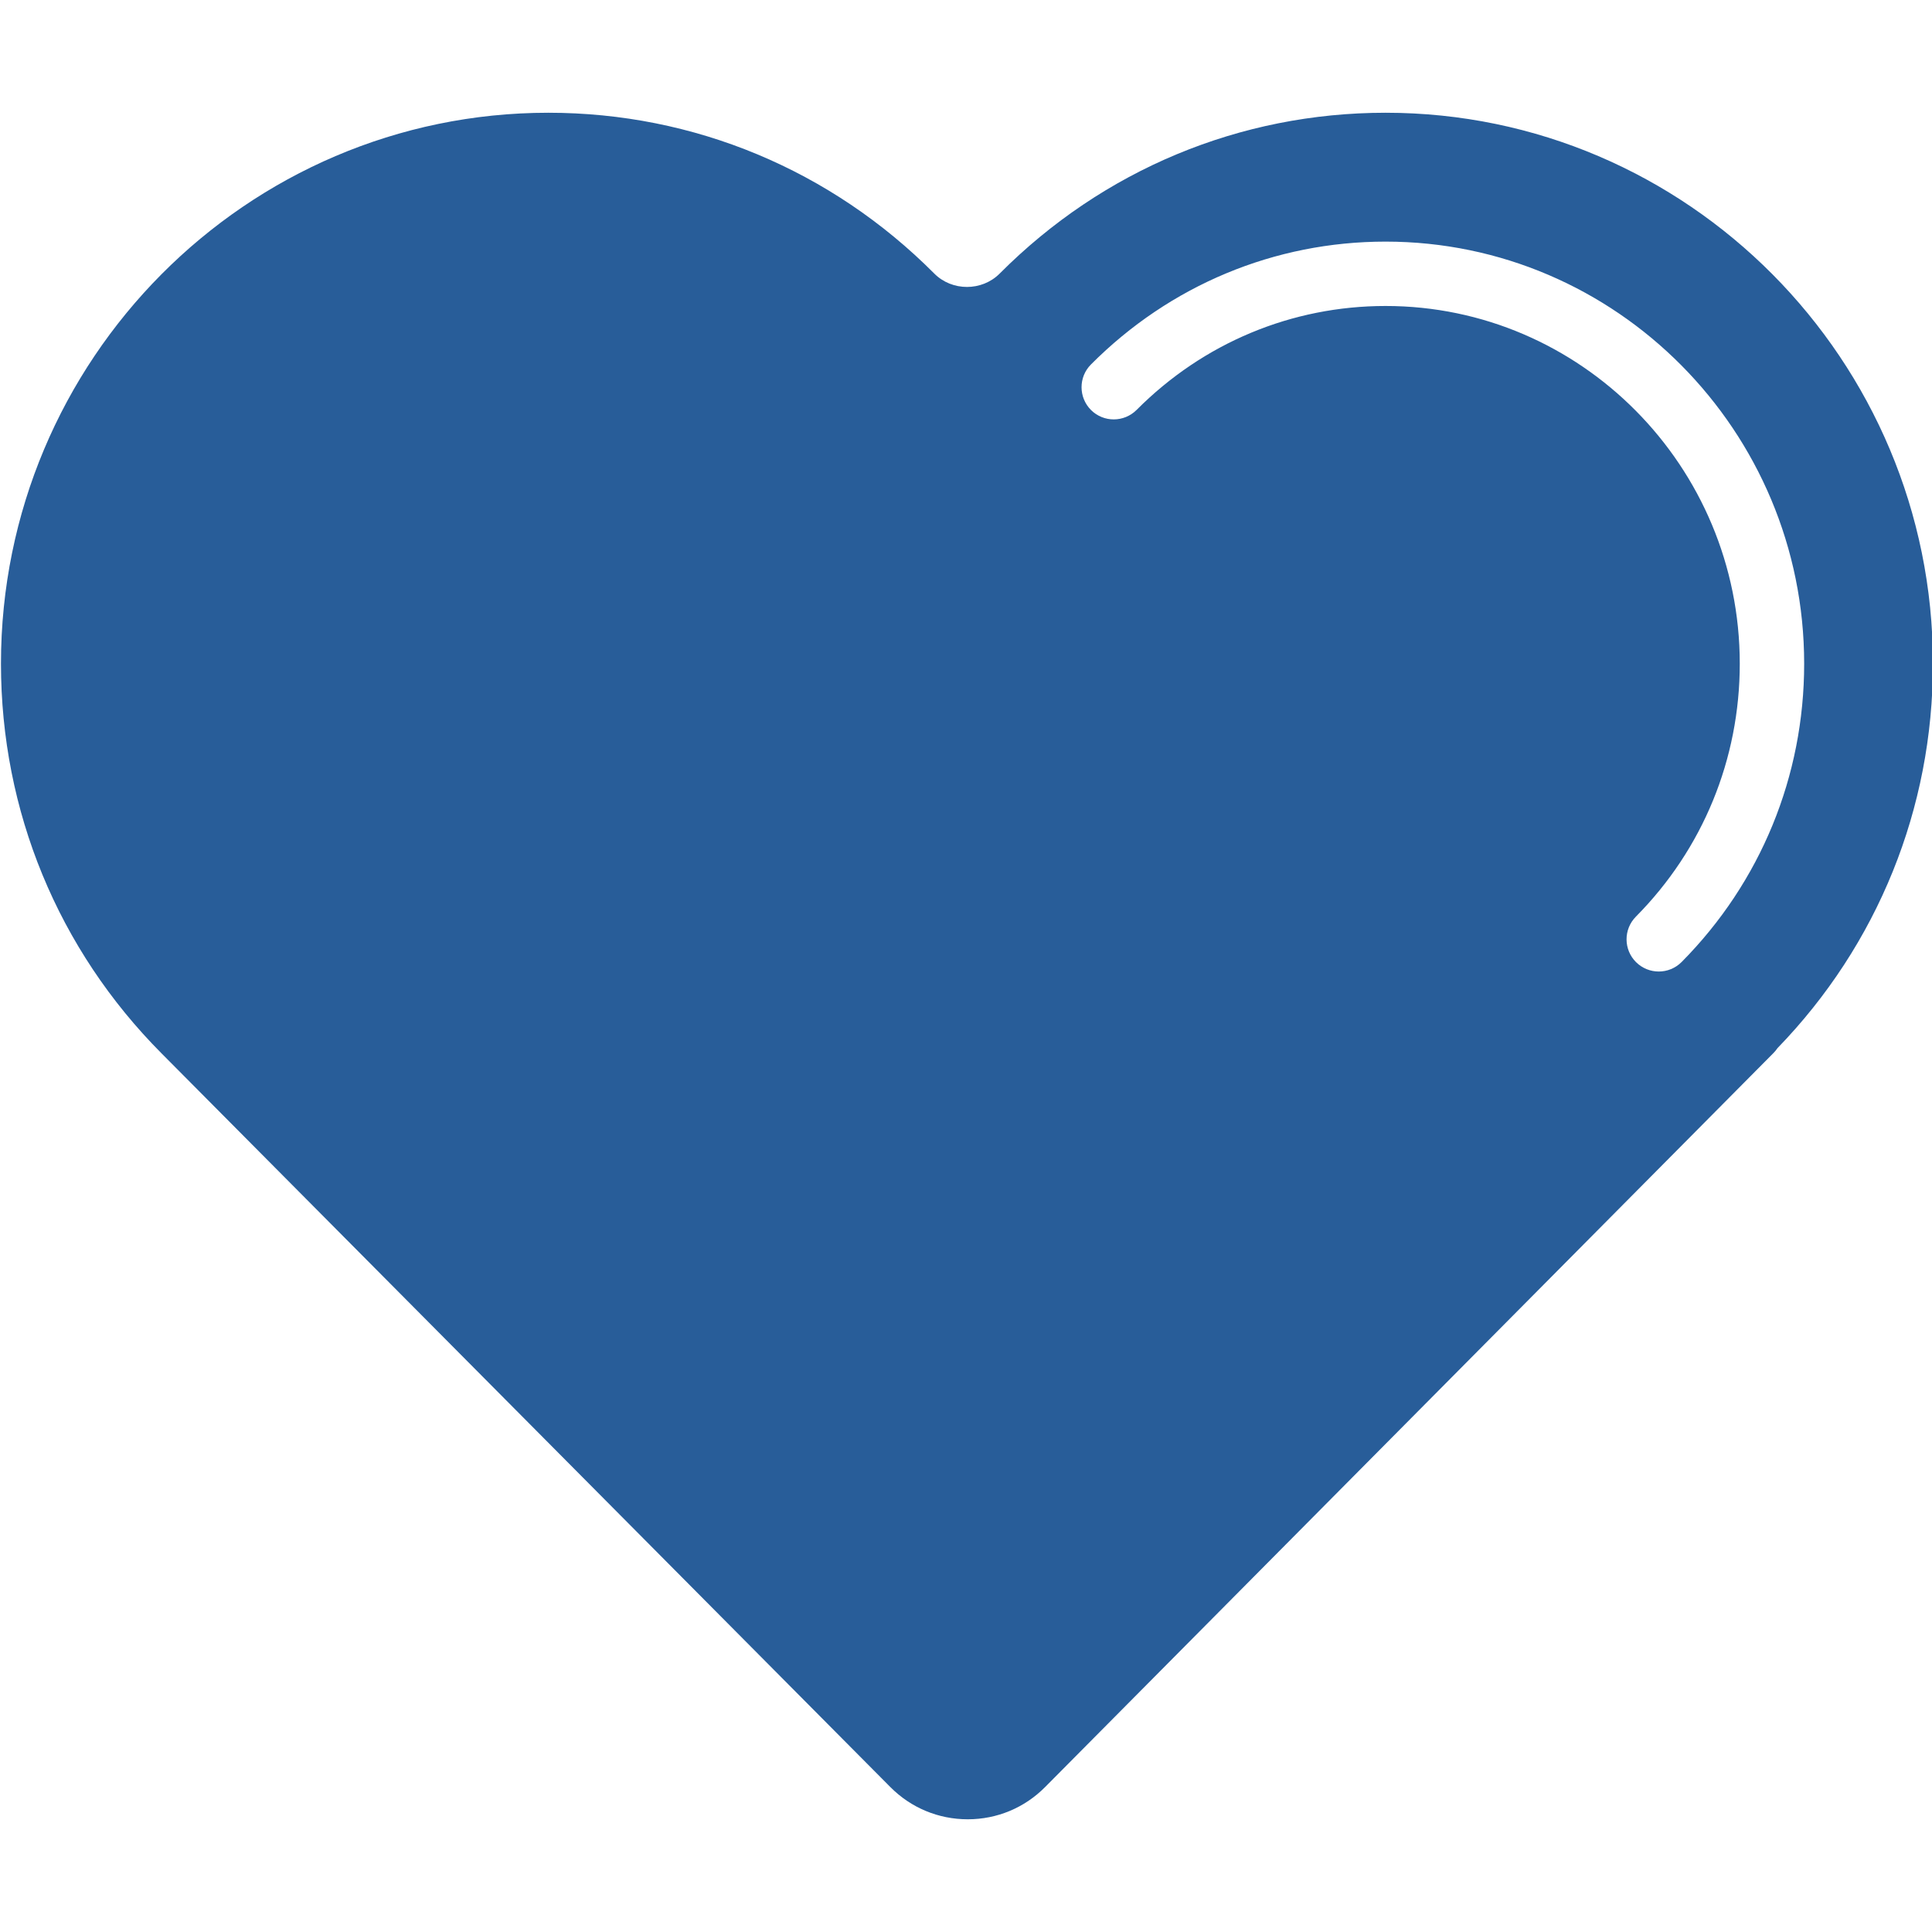
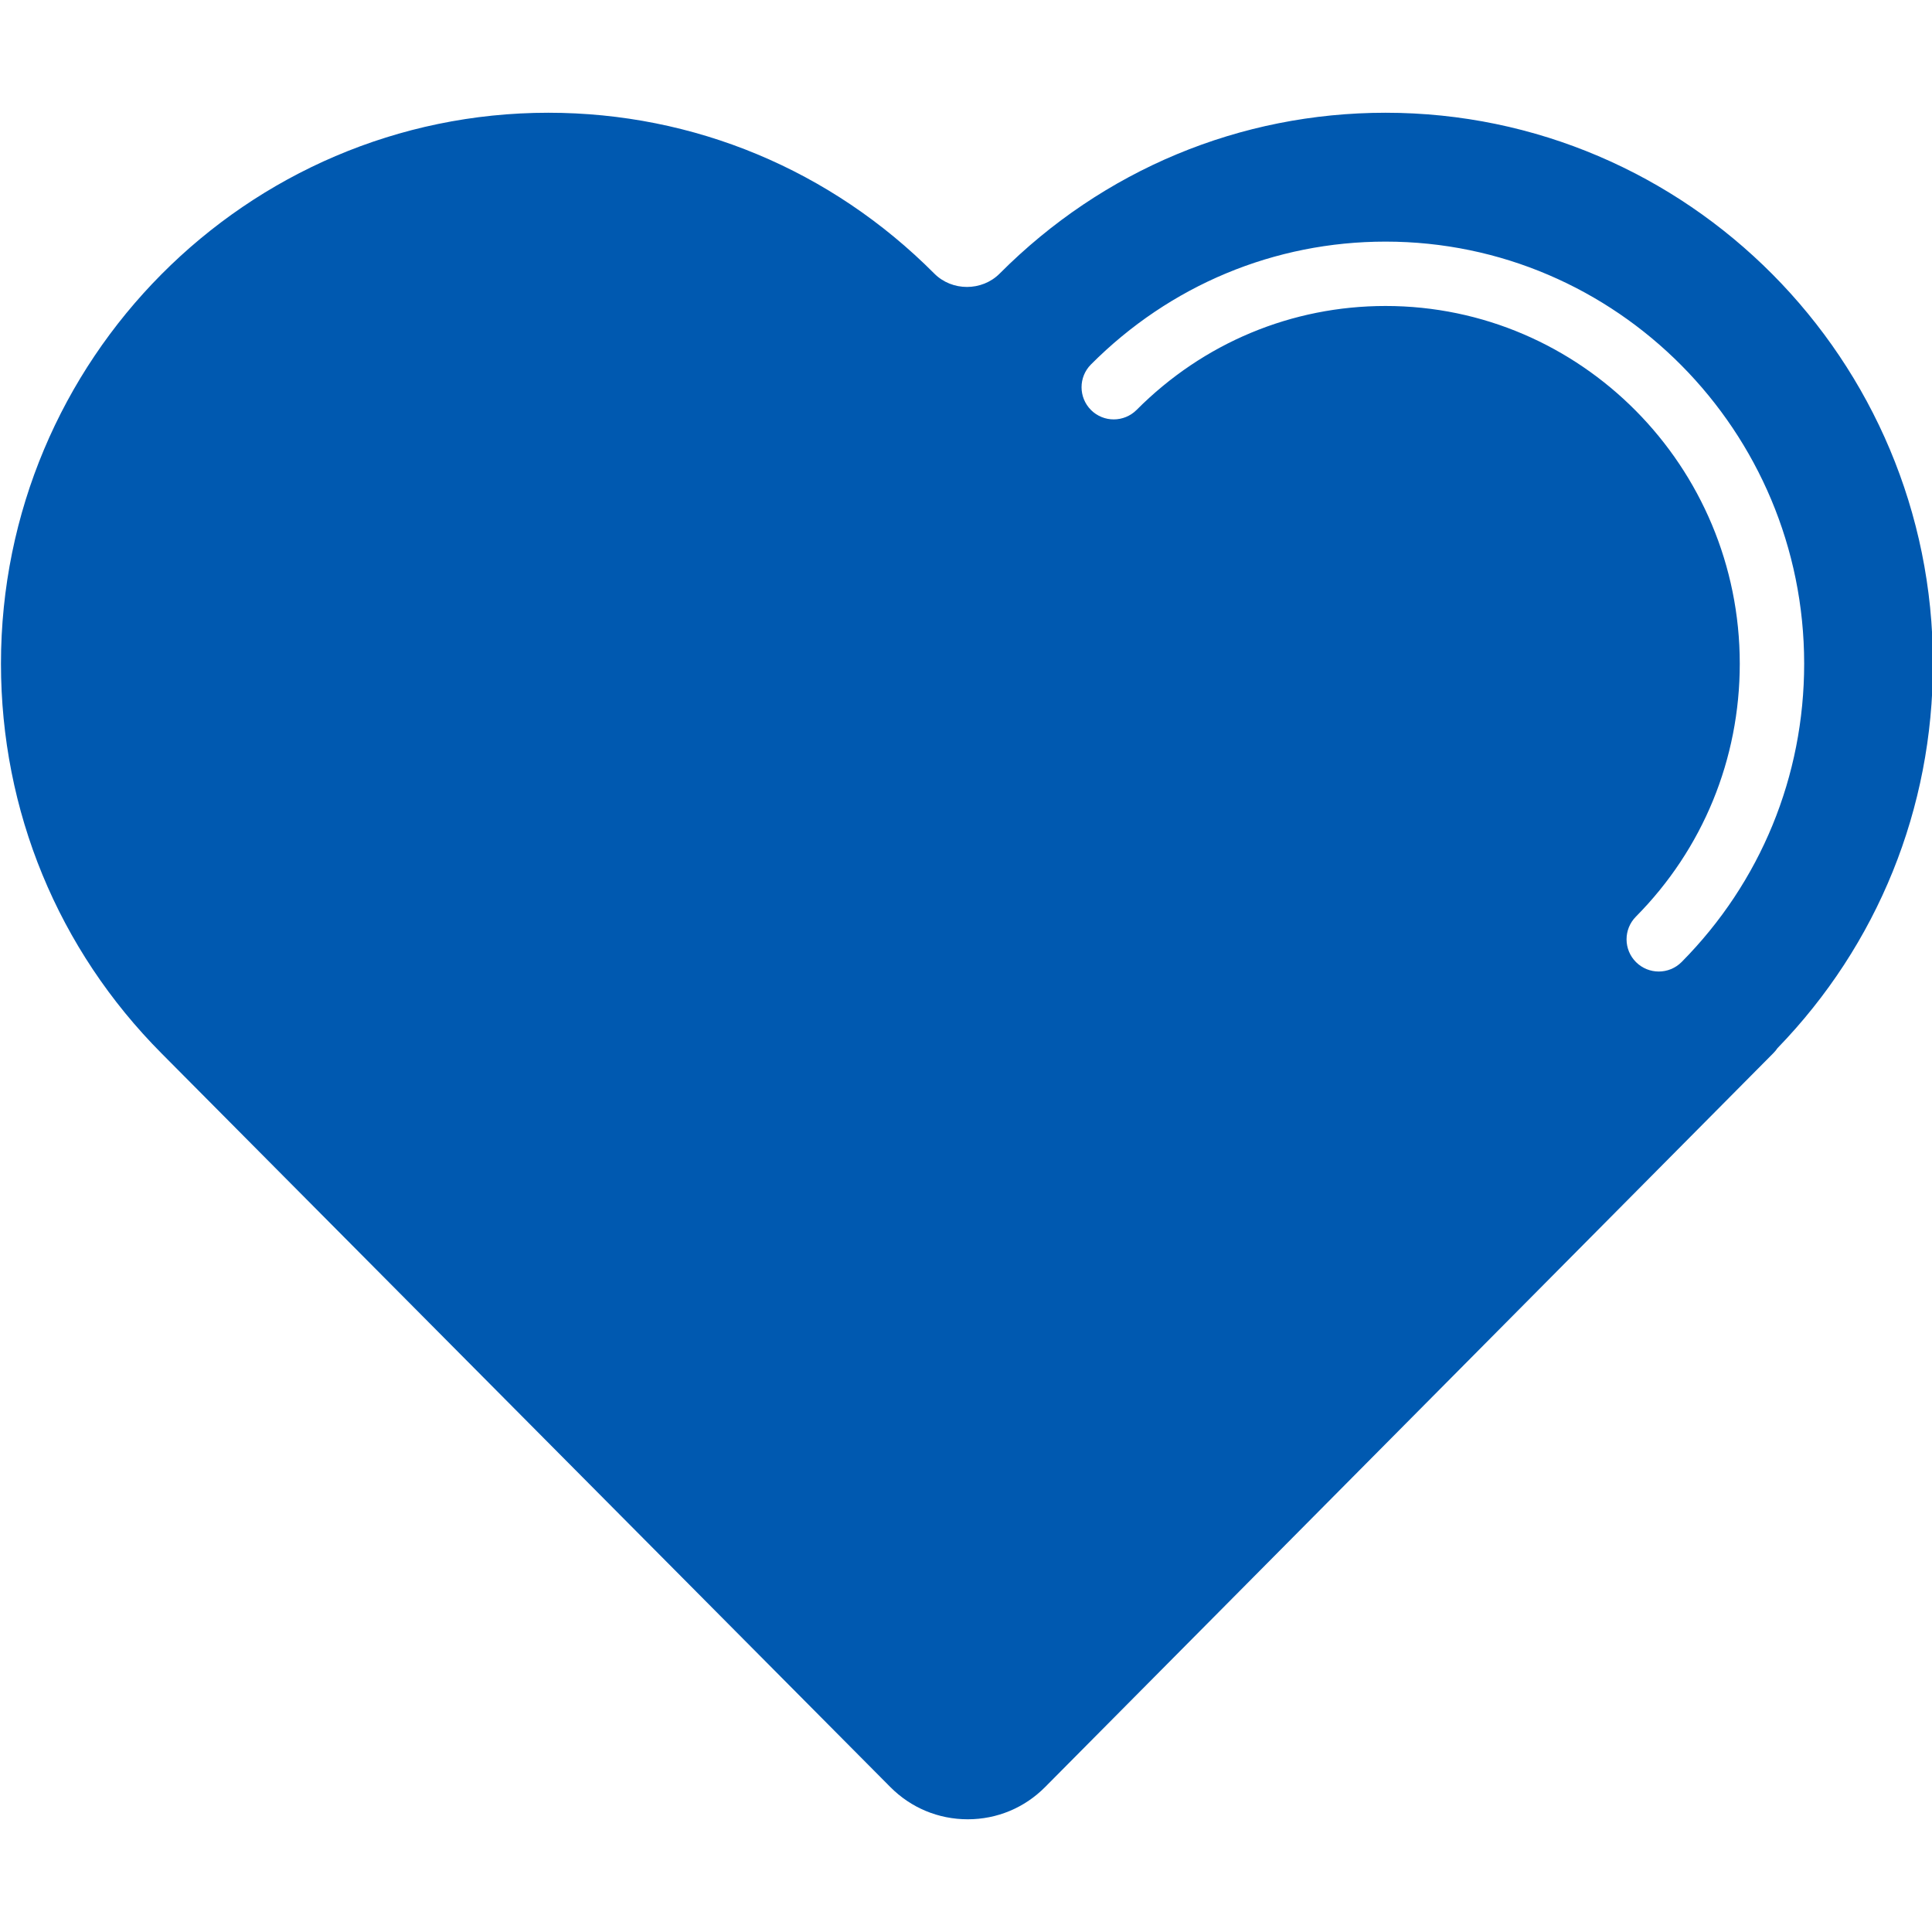
<svg xmlns="http://www.w3.org/2000/svg" id="Layer_1" enable-background="new 0 0 60 52.999" height="512px" viewBox="0 0 60 52.999" width="512px">
  <g>
-     <path d="m43.03.001c-4.52 0-8.776 1.773-11.985 4.995-.551.553-1.479.554-2.03-.001-3.208-3.221-7.465-4.994-11.985-4.994-9.374 0-17 7.675-17 17.108 0 4.575 1.773 8.876 4.991 12.108l22.63 22.782c.641.645 1.494 1 2.403 1h.001c.91 0 1.763-.356 2.403-1.002l22.619-22.795c.047-.047.088-.098.124-.151 3.115-3.214 4.828-7.447 4.828-11.942.001-9.433-7.625-17.108-16.999-17.108zm9.195 26.374c-.196.197-.453.296-.711.296-.254 0-.509-.097-.704-.29-.392-.389-.395-1.021-.006-1.414 2.08-2.1 3.226-4.89 3.226-7.857 0-6.125-4.935-11.108-11-11.108-2.913 0-5.66 1.146-7.733 3.229-.39.389-1.023.392-1.414.003-.391-.391-.393-1.023-.003-1.415 2.451-2.461 5.701-3.816 9.15-3.816 7.168 0 13 5.881 13 13.108 0 3.496-1.352 6.787-3.805 9.264z" data-original="#000000" class="active-path" data-old_color="#000000" fill="#285D99" />
+     <path d="m43.03.001c-4.52 0-8.776 1.773-11.985 4.995-.551.553-1.479.554-2.03-.001-3.208-3.221-7.465-4.994-11.985-4.994-9.374 0-17 7.675-17 17.108 0 4.575 1.773 8.876 4.991 12.108l22.63 22.782c.641.645 1.494 1 2.403 1h.001c.91 0 1.763-.356 2.403-1.002l22.619-22.795c.047-.047.088-.098.124-.151 3.115-3.214 4.828-7.447 4.828-11.942.001-9.433-7.625-17.108-16.999-17.108zm9.195 26.374c-.196.197-.453.296-.711.296-.254 0-.509-.097-.704-.29-.392-.389-.395-1.021-.006-1.414 2.08-2.1 3.226-4.89 3.226-7.857 0-6.125-4.935-11.108-11-11.108-2.913 0-5.66 1.146-7.733 3.229-.39.389-1.023.392-1.414.003-.391-.391-.393-1.023-.003-1.415 2.451-2.461 5.701-3.816 9.15-3.816 7.168 0 13 5.881 13 13.108 0 3.496-1.352 6.787-3.805 9.264z" data-original="#000000" class="active-path" data-old_color="#000000" fill="#0059b0" />
  </g>
</svg>
